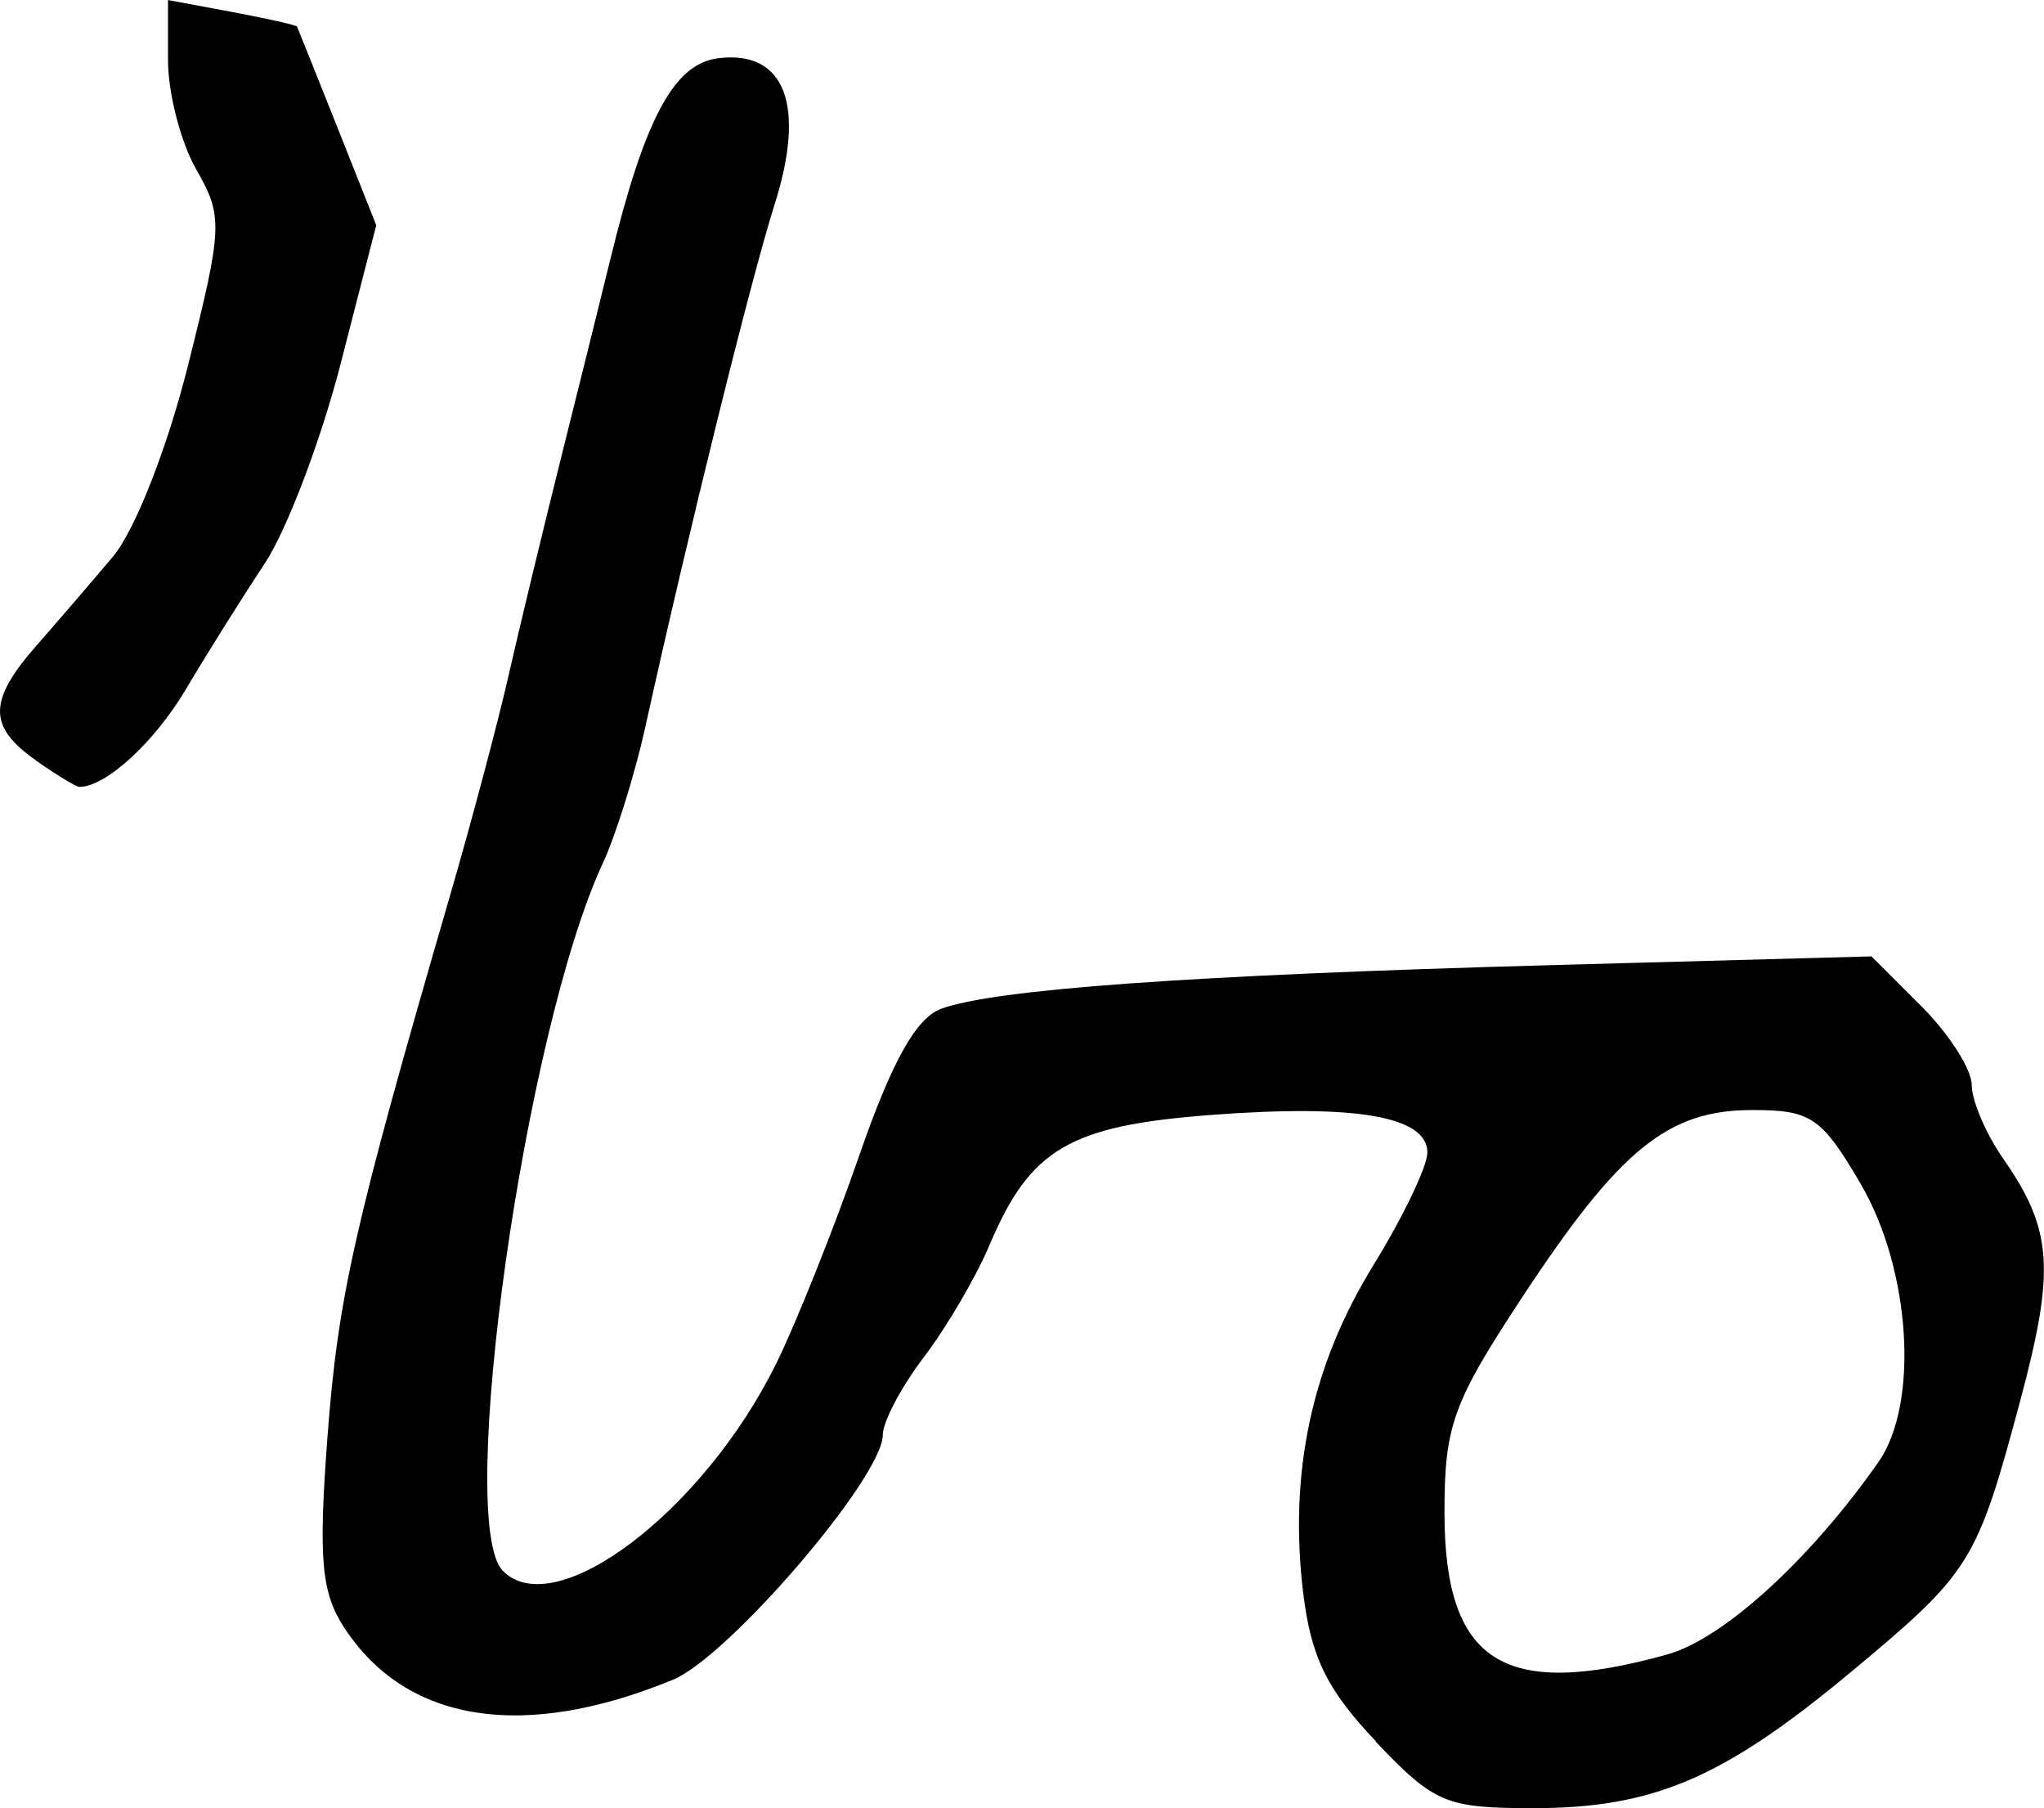
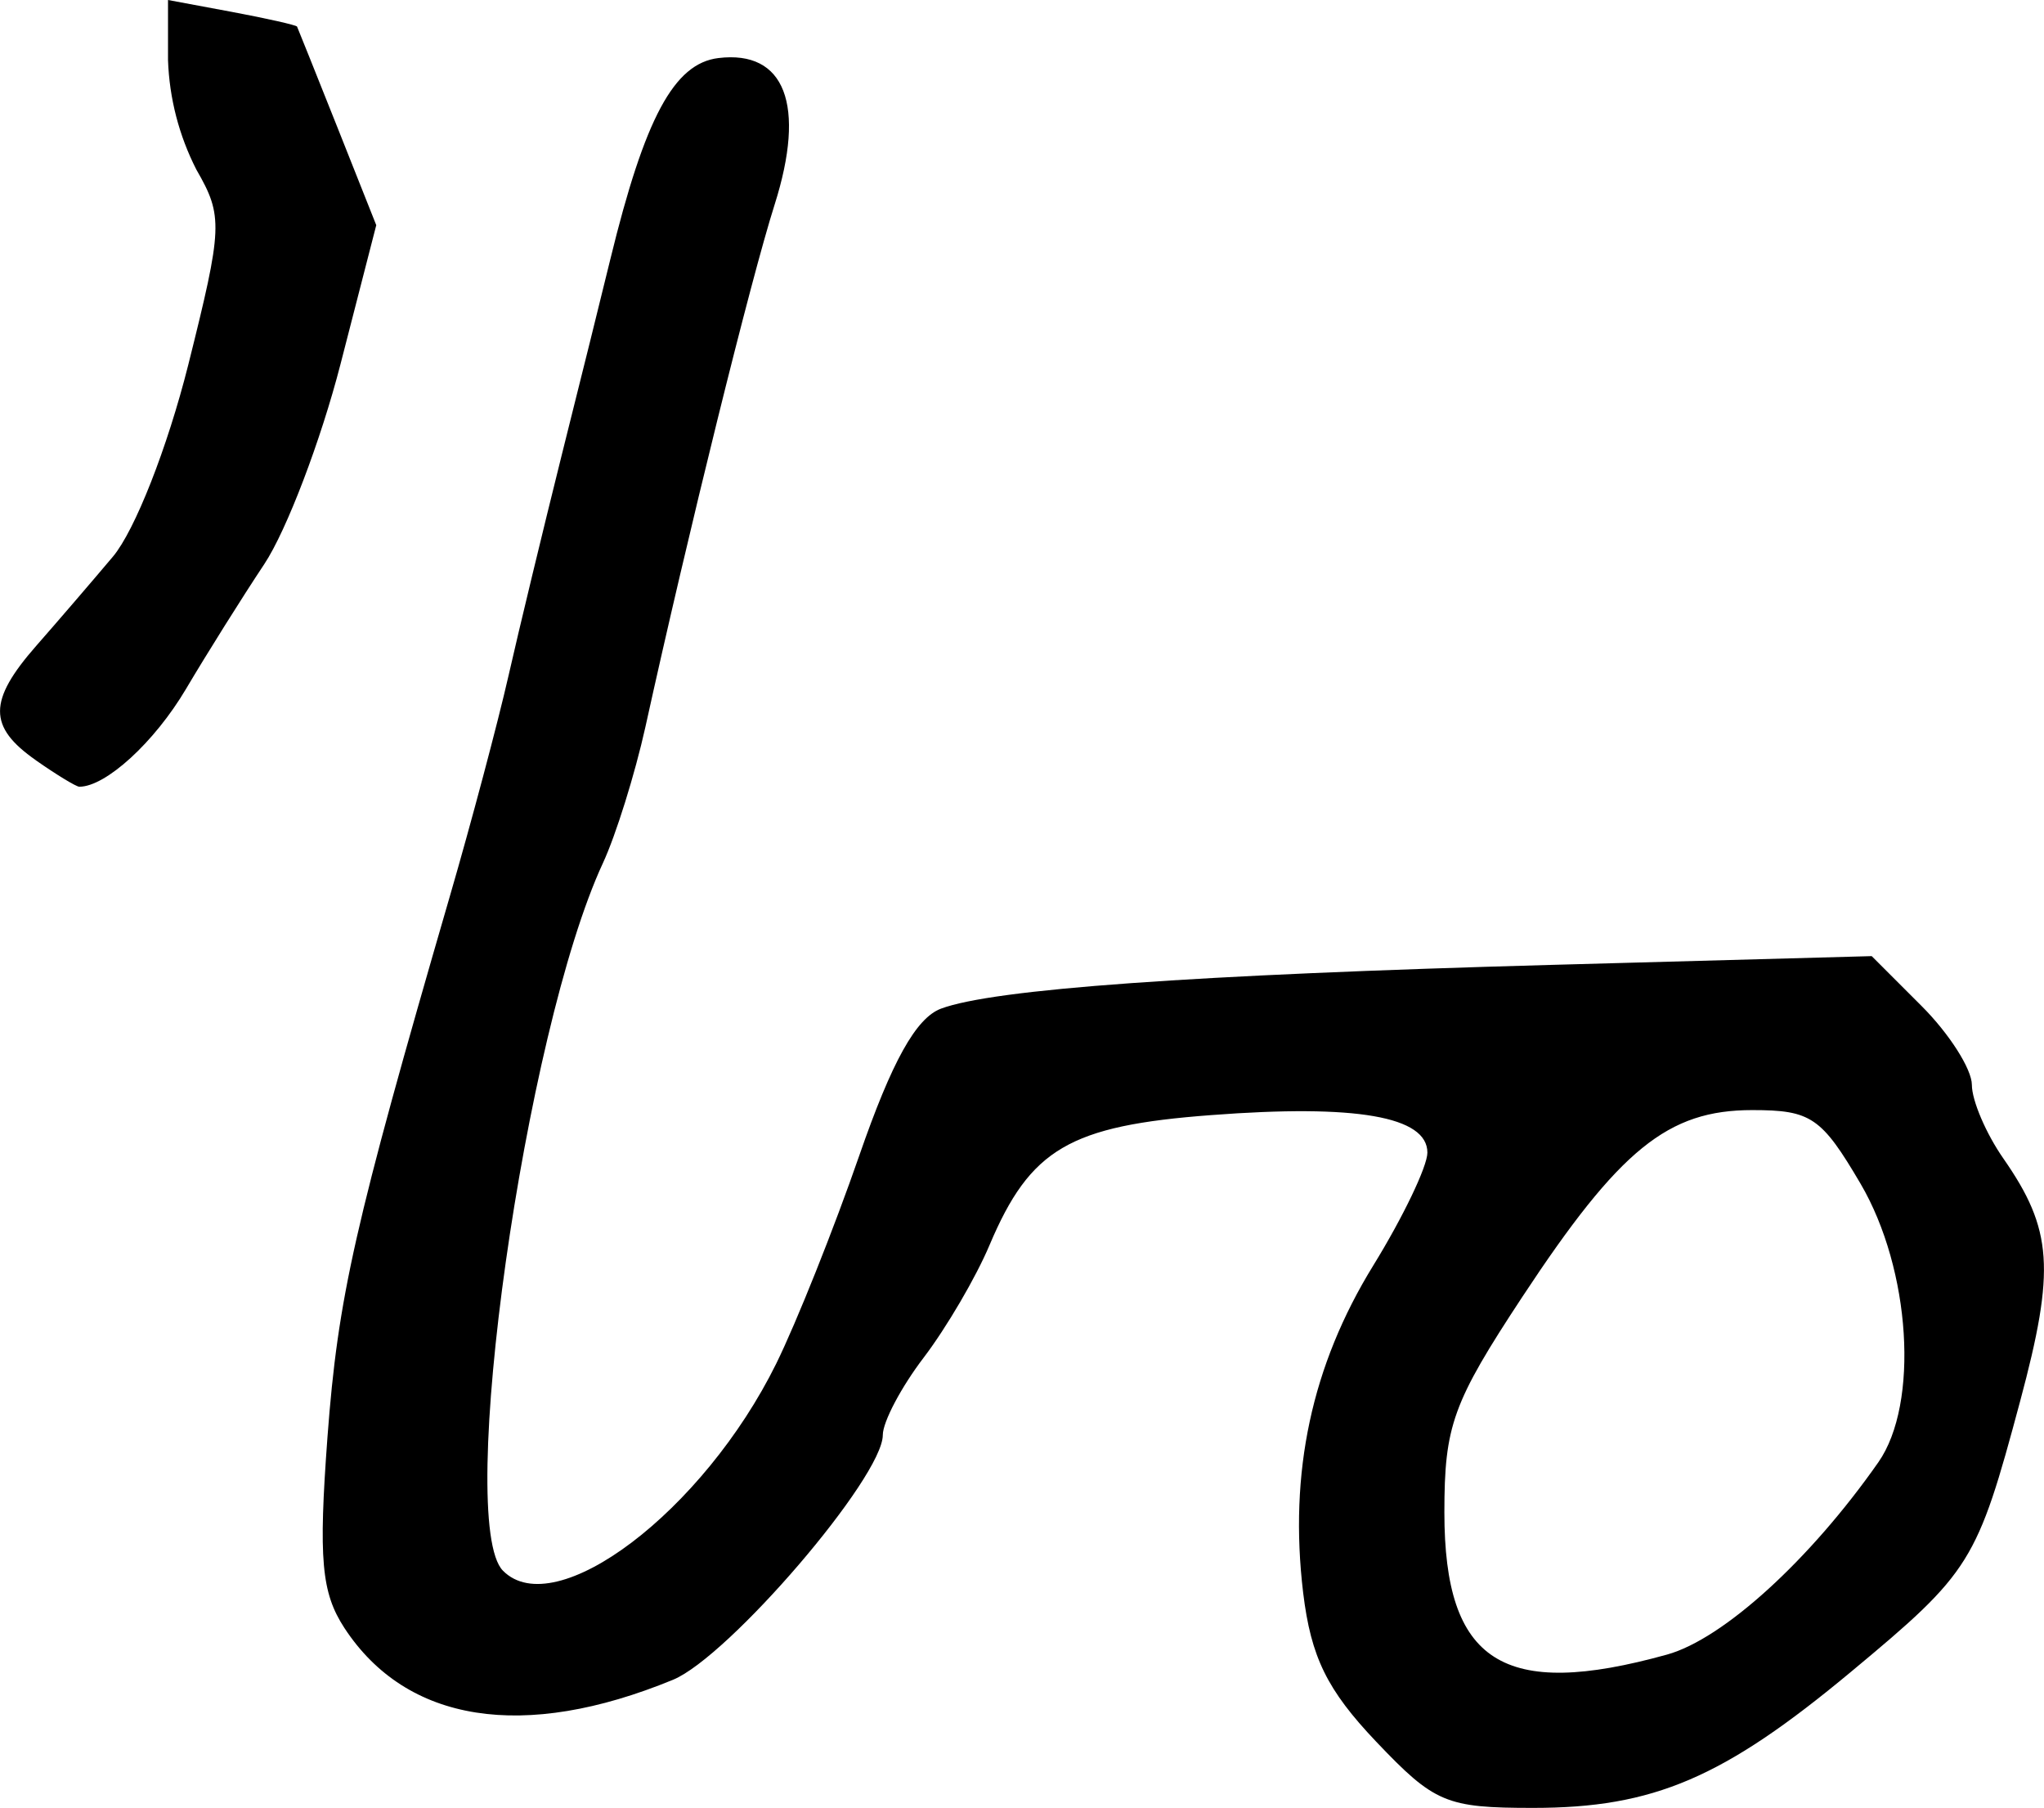
- <svg xmlns="http://www.w3.org/2000/svg" id="svg2663" viewBox="0 0 19.611 17.343" version="1.1" height="17.343" width="19.611">
-   <defs id="defs2667" />
-   <g transform="translate(-221.8971,-196.0476)" id="g2661">
-     <g style="stroke-width:0.163" id="g2557">
-       <path d="m 222.24,203.34 c -0.458,-0.321 -0.457,-0.57 0.004,-1.096 0.202,-0.23 0.534,-0.616 0.737,-0.857 0.21,-0.249 0.522,-1.043 0.721,-1.838 0.332,-1.323 0.336,-1.426 0.079,-1.874 -0.15,-0.261 -0.272,-0.734 -0.272,-1.051 v -0.576 l 0.612,0.114 c 0.337,0.063 0.618,0.126 0.626,0.141 0.007,0.014 0.181,0.449 0.387,0.966 l 0.373,0.939 -0.343,1.334 c -0.189,0.733 -0.517,1.597 -0.731,1.918 -0.213,0.321 -0.552,0.861 -0.752,1.199 -0.302,0.509 -0.768,0.937 -1.022,0.937 -0.031,0 -0.219,-0.114 -0.419,-0.254 z m 15.652,8.579 c 0.538,-0.149 1.369,-0.906 2.027,-1.845 0.394,-0.562 0.311,-1.848 -0.17,-2.67 -0.375,-0.64 -0.476,-0.708 -1.039,-0.708 -0.81,0 -1.272,0.375 -2.205,1.791 -0.669,1.016 -0.749,1.236 -0.749,2.068 0,1.442 0.563,1.801 2.137,1.364 z m -2.792,0.835 c -0.472,-0.496 -0.625,-0.81 -0.7,-1.429 -0.138,-1.152 0.081,-2.177 0.672,-3.137 0.286,-0.464 0.52,-0.952 0.52,-1.084 0,-0.347 -0.683,-0.466 -2.074,-0.361 -1.359,0.103 -1.736,0.324 -2.127,1.248 -0.131,0.309 -0.414,0.793 -0.631,1.077 -0.216,0.284 -0.393,0.619 -0.393,0.745 0,0.404 -1.478,2.127 -2.013,2.348 -1.434,0.59 -2.556,0.413 -3.152,-0.496 -0.223,-0.34 -0.251,-0.66 -0.163,-1.833 0.101,-1.341 0.255,-2.025 1.171,-5.176 0.209,-0.718 0.463,-1.673 0.565,-2.122 0.102,-0.449 0.332,-1.404 0.512,-2.122 0.18,-0.718 0.389,-1.563 0.466,-1.878 0.331,-1.355 0.611,-1.876 1.036,-1.928 0.64,-0.078 0.843,0.449 0.539,1.406 -0.227,0.716 -0.827,3.142 -1.24,5.012 -0.099,0.449 -0.283,1.037 -0.408,1.306 -0.75,1.616 -1.415,6.327 -0.958,6.787 0.502,0.506 1.923,-0.571 2.622,-1.988 0.194,-0.394 0.553,-1.293 0.797,-1.996 0.312,-0.901 0.544,-1.317 0.783,-1.407 0.503,-0.189 2.408,-0.325 5.859,-0.42 l 3.07,-0.084 0.481,0.481 c 0.265,0.265 0.481,0.604 0.481,0.754 0,0.15 0.136,0.468 0.302,0.706 0.474,0.681 0.501,1.063 0.162,2.325 -0.416,1.552 -0.471,1.64 -1.623,2.599 -1.224,1.019 -1.894,1.306 -3.049,1.306 -0.837,0 -0.947,-0.046 -1.508,-0.635 z" id="about" />
-     </g>
-   </g>
+ <svg xmlns="http://www.w3.org/2000/svg" height="17.343" width="19.611">
+   <path d="M.343 7.292c-.458-.32-.457-.57.004-1.096.202-.23.534-.616.737-.857.21-.25.522-1.043.722-1.838.331-1.323.336-1.426.078-1.874a2.499 2.499 0 01-.272-1.05V0l.612.114c.337.063.619.127.626.141.007.014.181.449.387.966l.373.939-.343 1.333c-.189.734-.518 1.597-.731 1.918-.214.322-.552.861-.752 1.199-.302.51-.769.937-1.023.937-.03 0-.219-.115-.419-.255zm15.652 8.58c.538-.15 1.37-.906 2.027-1.845.393-.562.311-1.848-.17-2.67-.376-.64-.476-.708-1.04-.708-.81 0-1.272.375-2.205 1.79-.67 1.017-.749 1.237-.749 2.07 0 1.44.563 1.8 2.137 1.363zm-2.792.835c-.471-.496-.625-.81-.7-1.428-.138-1.153.081-2.178.672-3.138.286-.464.52-.952.52-1.084 0-.347-.683-.466-2.074-.36-1.36.102-1.736.323-2.127 1.247-.13.309-.414.793-.63 1.077-.217.284-.394.619-.394.745 0 .405-1.477 2.127-2.013 2.348-1.434.59-2.556.413-3.152-.496-.222-.34-.25-.66-.163-1.834.101-1.341.256-2.025 1.171-5.176.209-.718.463-1.674.565-2.122.102-.45.333-1.405.512-2.123.18-.718.39-1.563.466-1.877C6.187 1.13 6.467.609 6.892.557c.64-.078.843.45.54 1.406-.228.717-.828 3.142-1.24 5.012-.1.45-.283 1.037-.408 1.306-.75 1.617-1.415 6.327-.958 6.787.502.506 1.923-.571 2.622-1.988.194-.394.553-1.293.797-1.997.312-.9.543-1.317.783-1.407.503-.188 2.408-.325 5.86-.42l3.07-.084.48.48c.265.265.481.605.481.755 0 .15.136.468.302.706.474.681.5 1.064.162 2.325-.416 1.552-.47 1.64-1.623 2.599-1.224 1.019-1.894 1.306-3.05 1.306-.836 0-.947-.047-1.507-.636z" stroke-width=".163" />
</svg>
